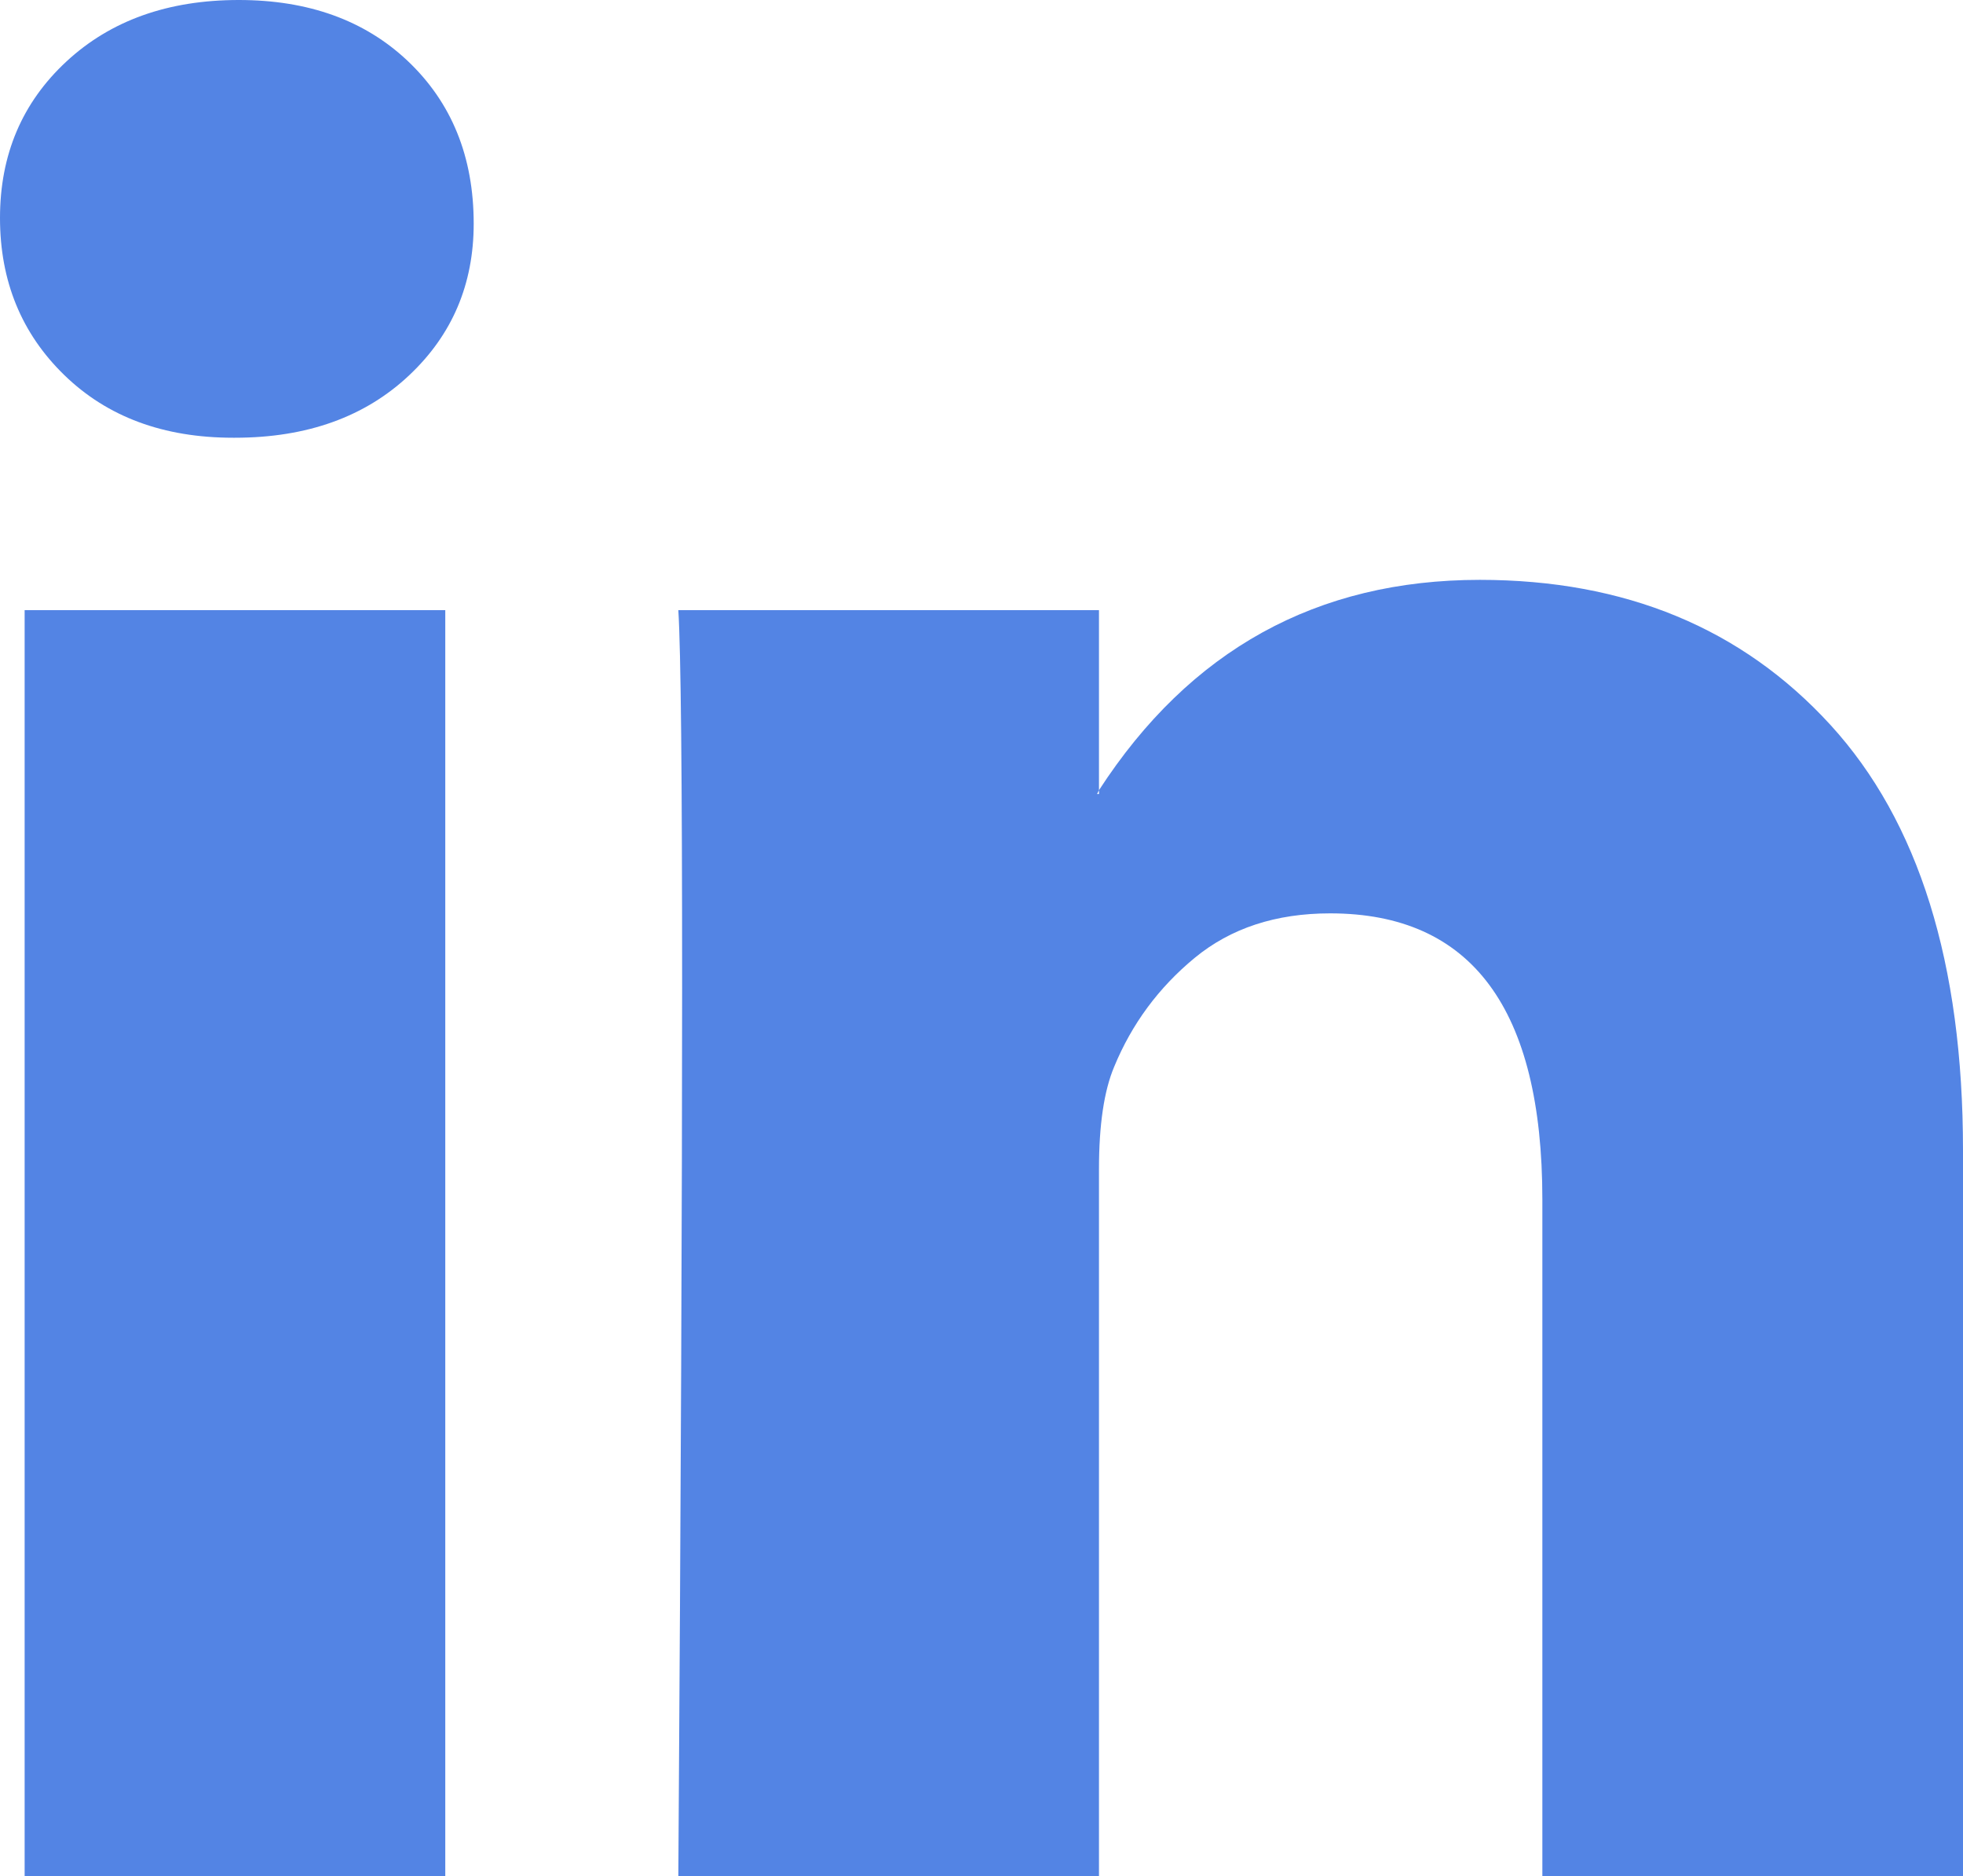
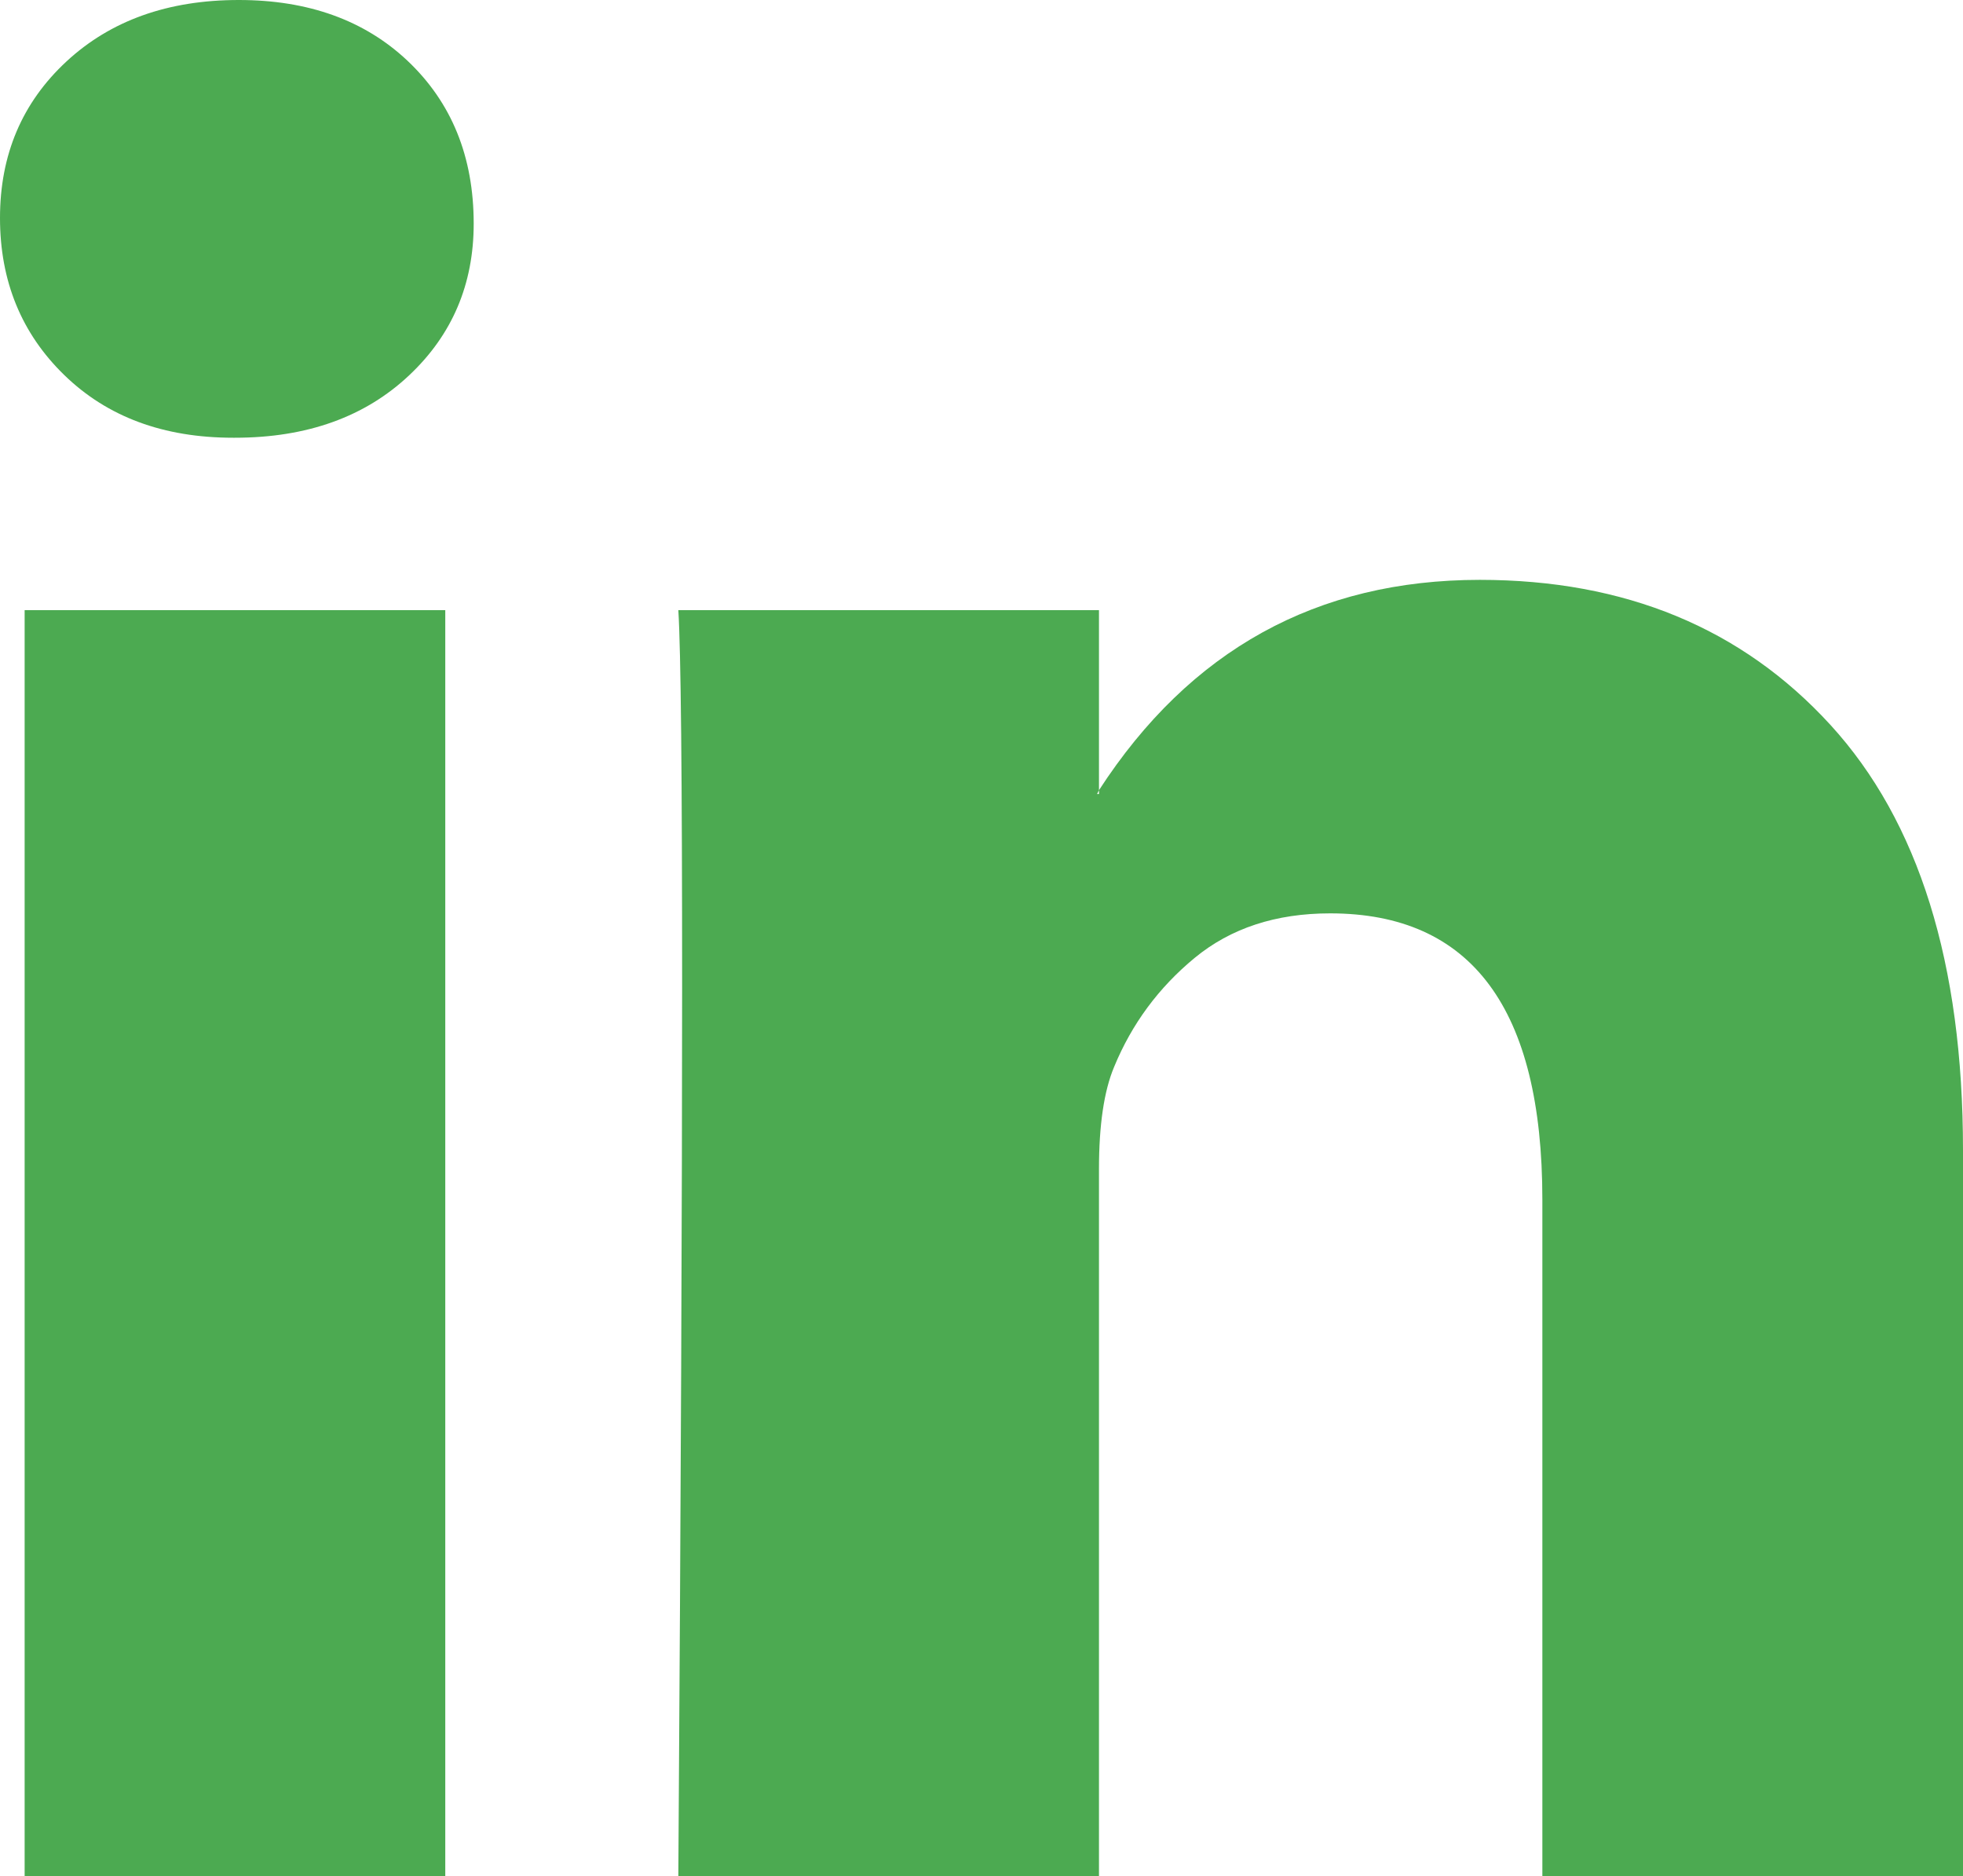
- <svg xmlns="http://www.w3.org/2000/svg" fill="#5384E4" width="2500" height="2389" viewBox="0 5 1036 990">
+ <svg xmlns="http://www.w3.org/2000/svg" fill="#4CAA51" width="2500" height="2389" viewBox="0 5 1036 990">
  <path d="M0 120c0-33.334 11.667-60.834 35-82.5C58.333 15.833 88.667 5 126 5c36.667 0 66.333 10.666 89 32 23.333 22 35 50.666 35 86 0 32-11.333 58.666-34 80-23.333 22-54 33-92 33h-1c-36.667 0-66.333-11-89-33S0 153.333 0 120zm13 875V327h222v668H13zm345 0h222V622c0-23.334 2.667-41.334 8-54 9.333-22.667 23.5-41.834 42.5-57.5 19-15.667 42.833-23.5 71.5-23.5 74.667 0 112 50.333 112 151v357h222V612c0-98.667-23.333-173.5-70-224.5S857.667 311 781 311c-86 0-153 37-201 111v2h-1l1-2v-95H358c1.333 21.333 2 87.666 2 199 0 111.333-.667 267.666-2 469z" />
</svg>
